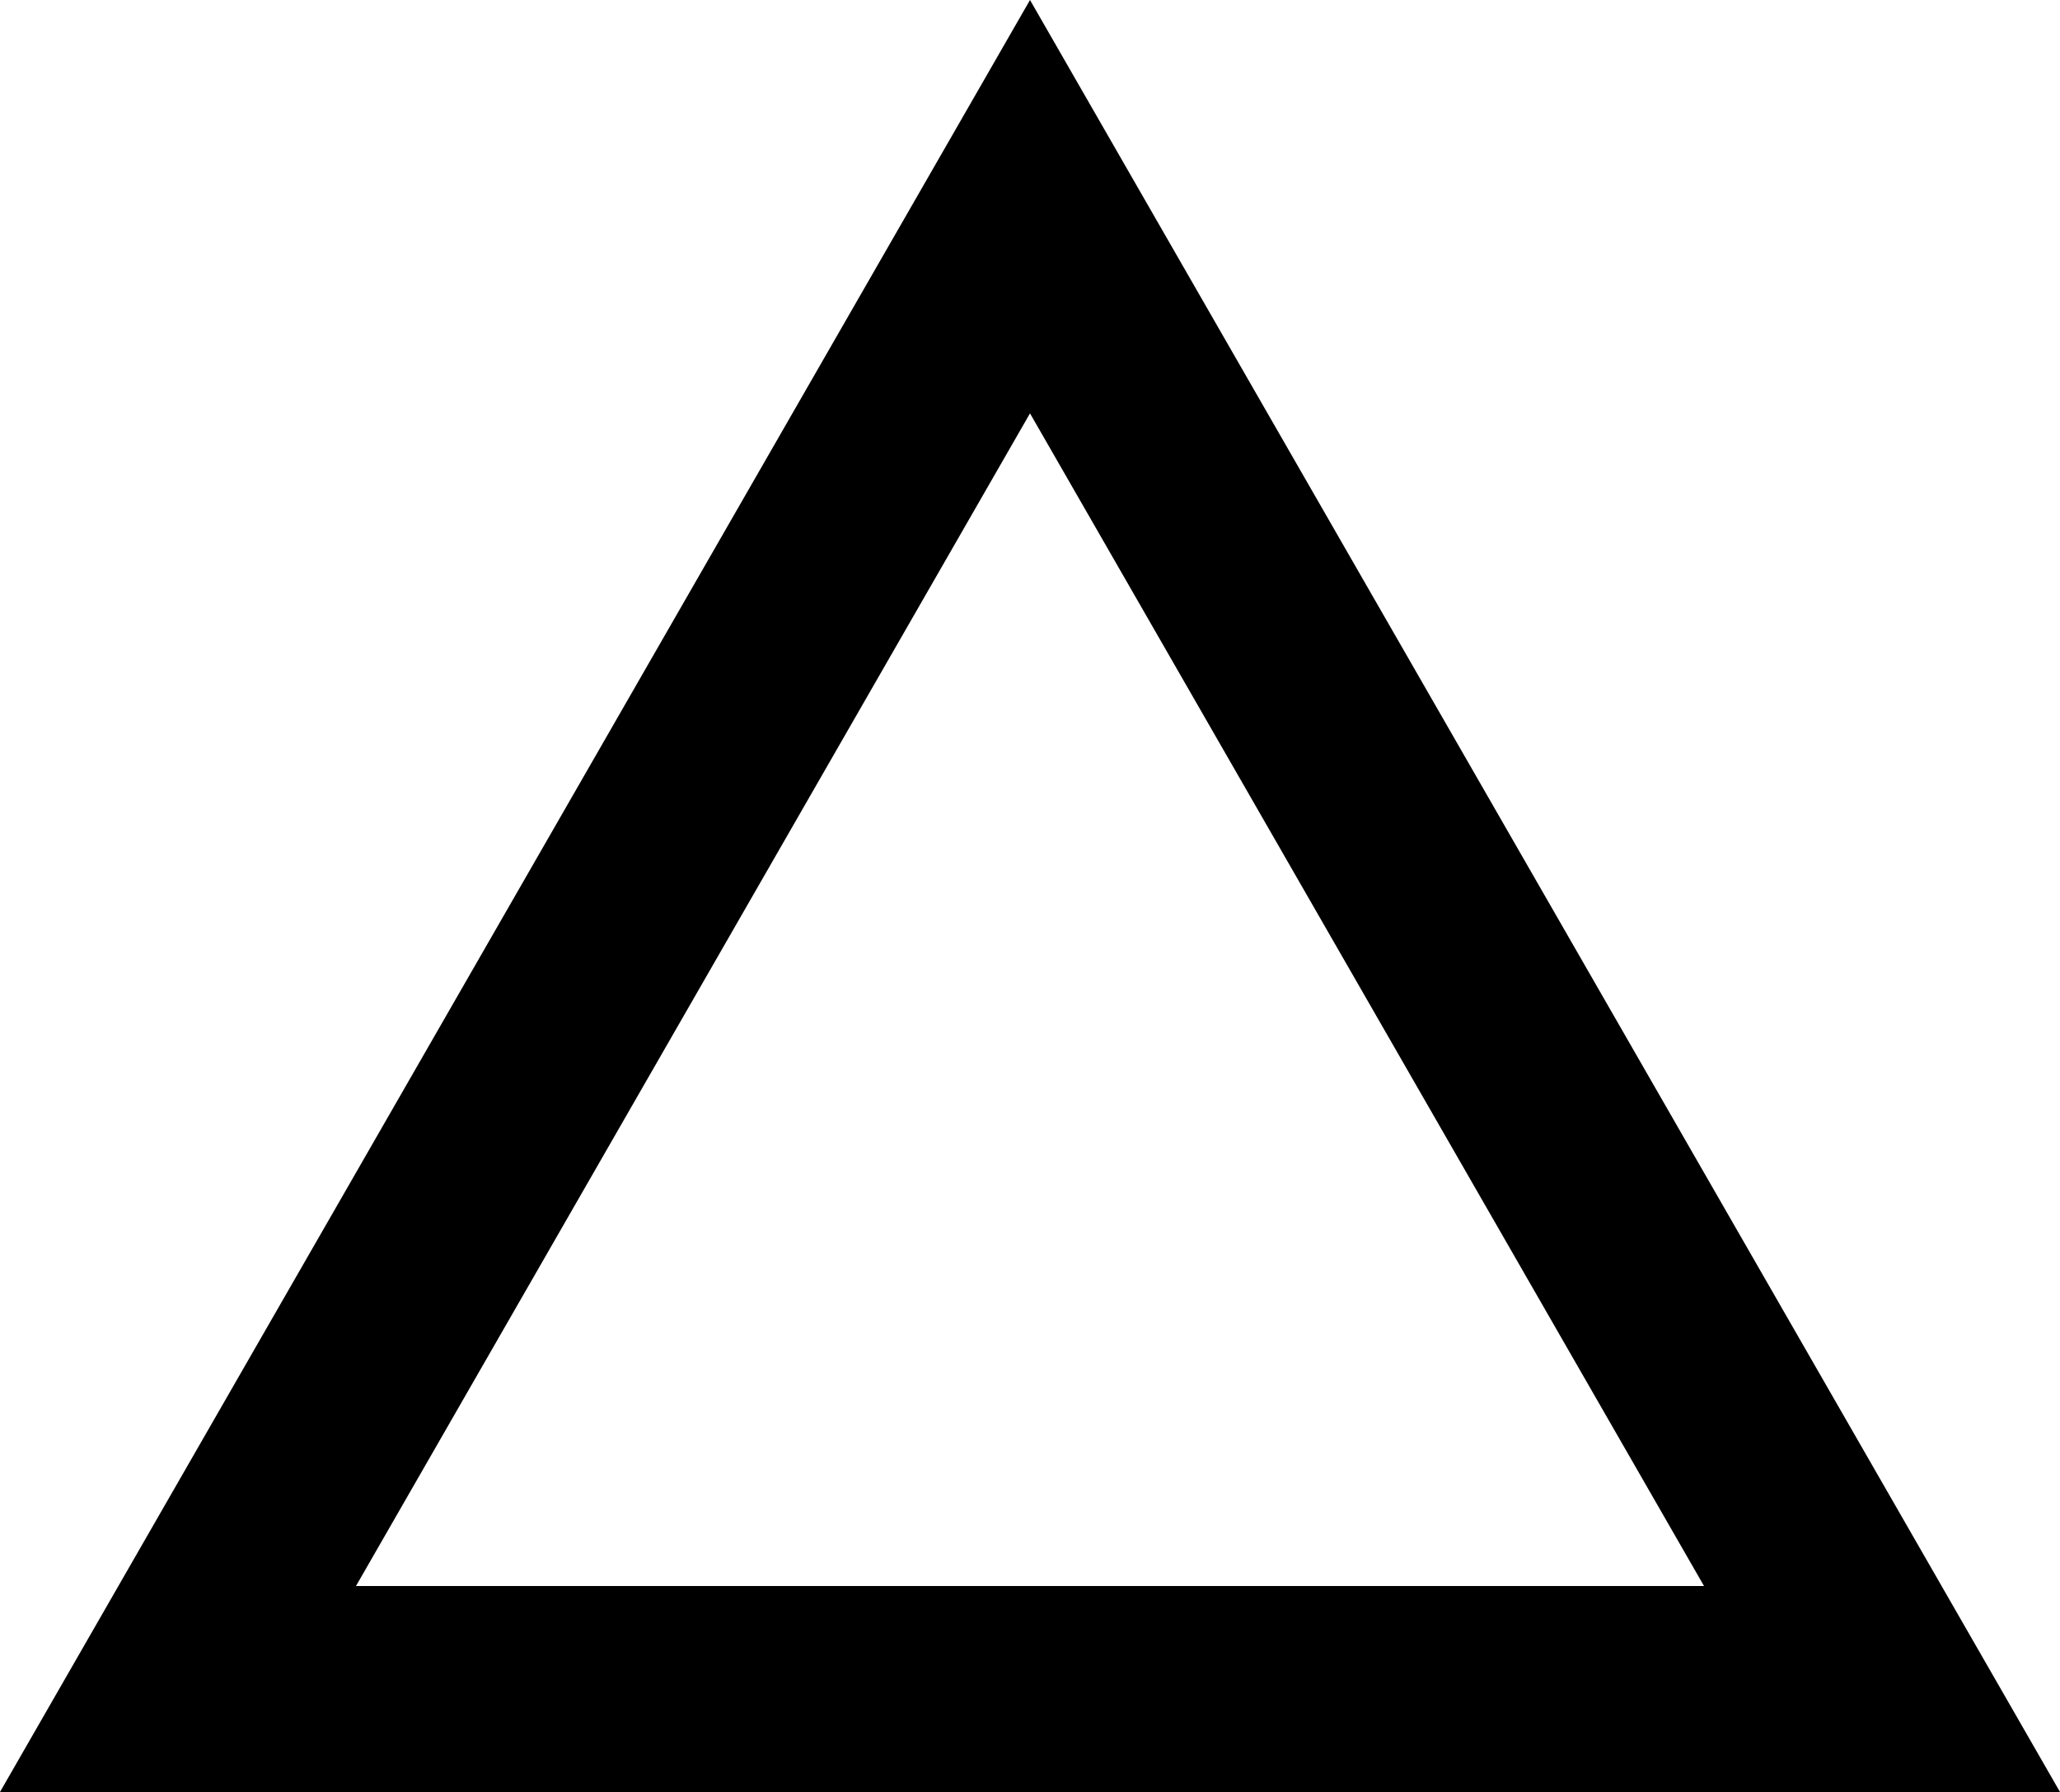
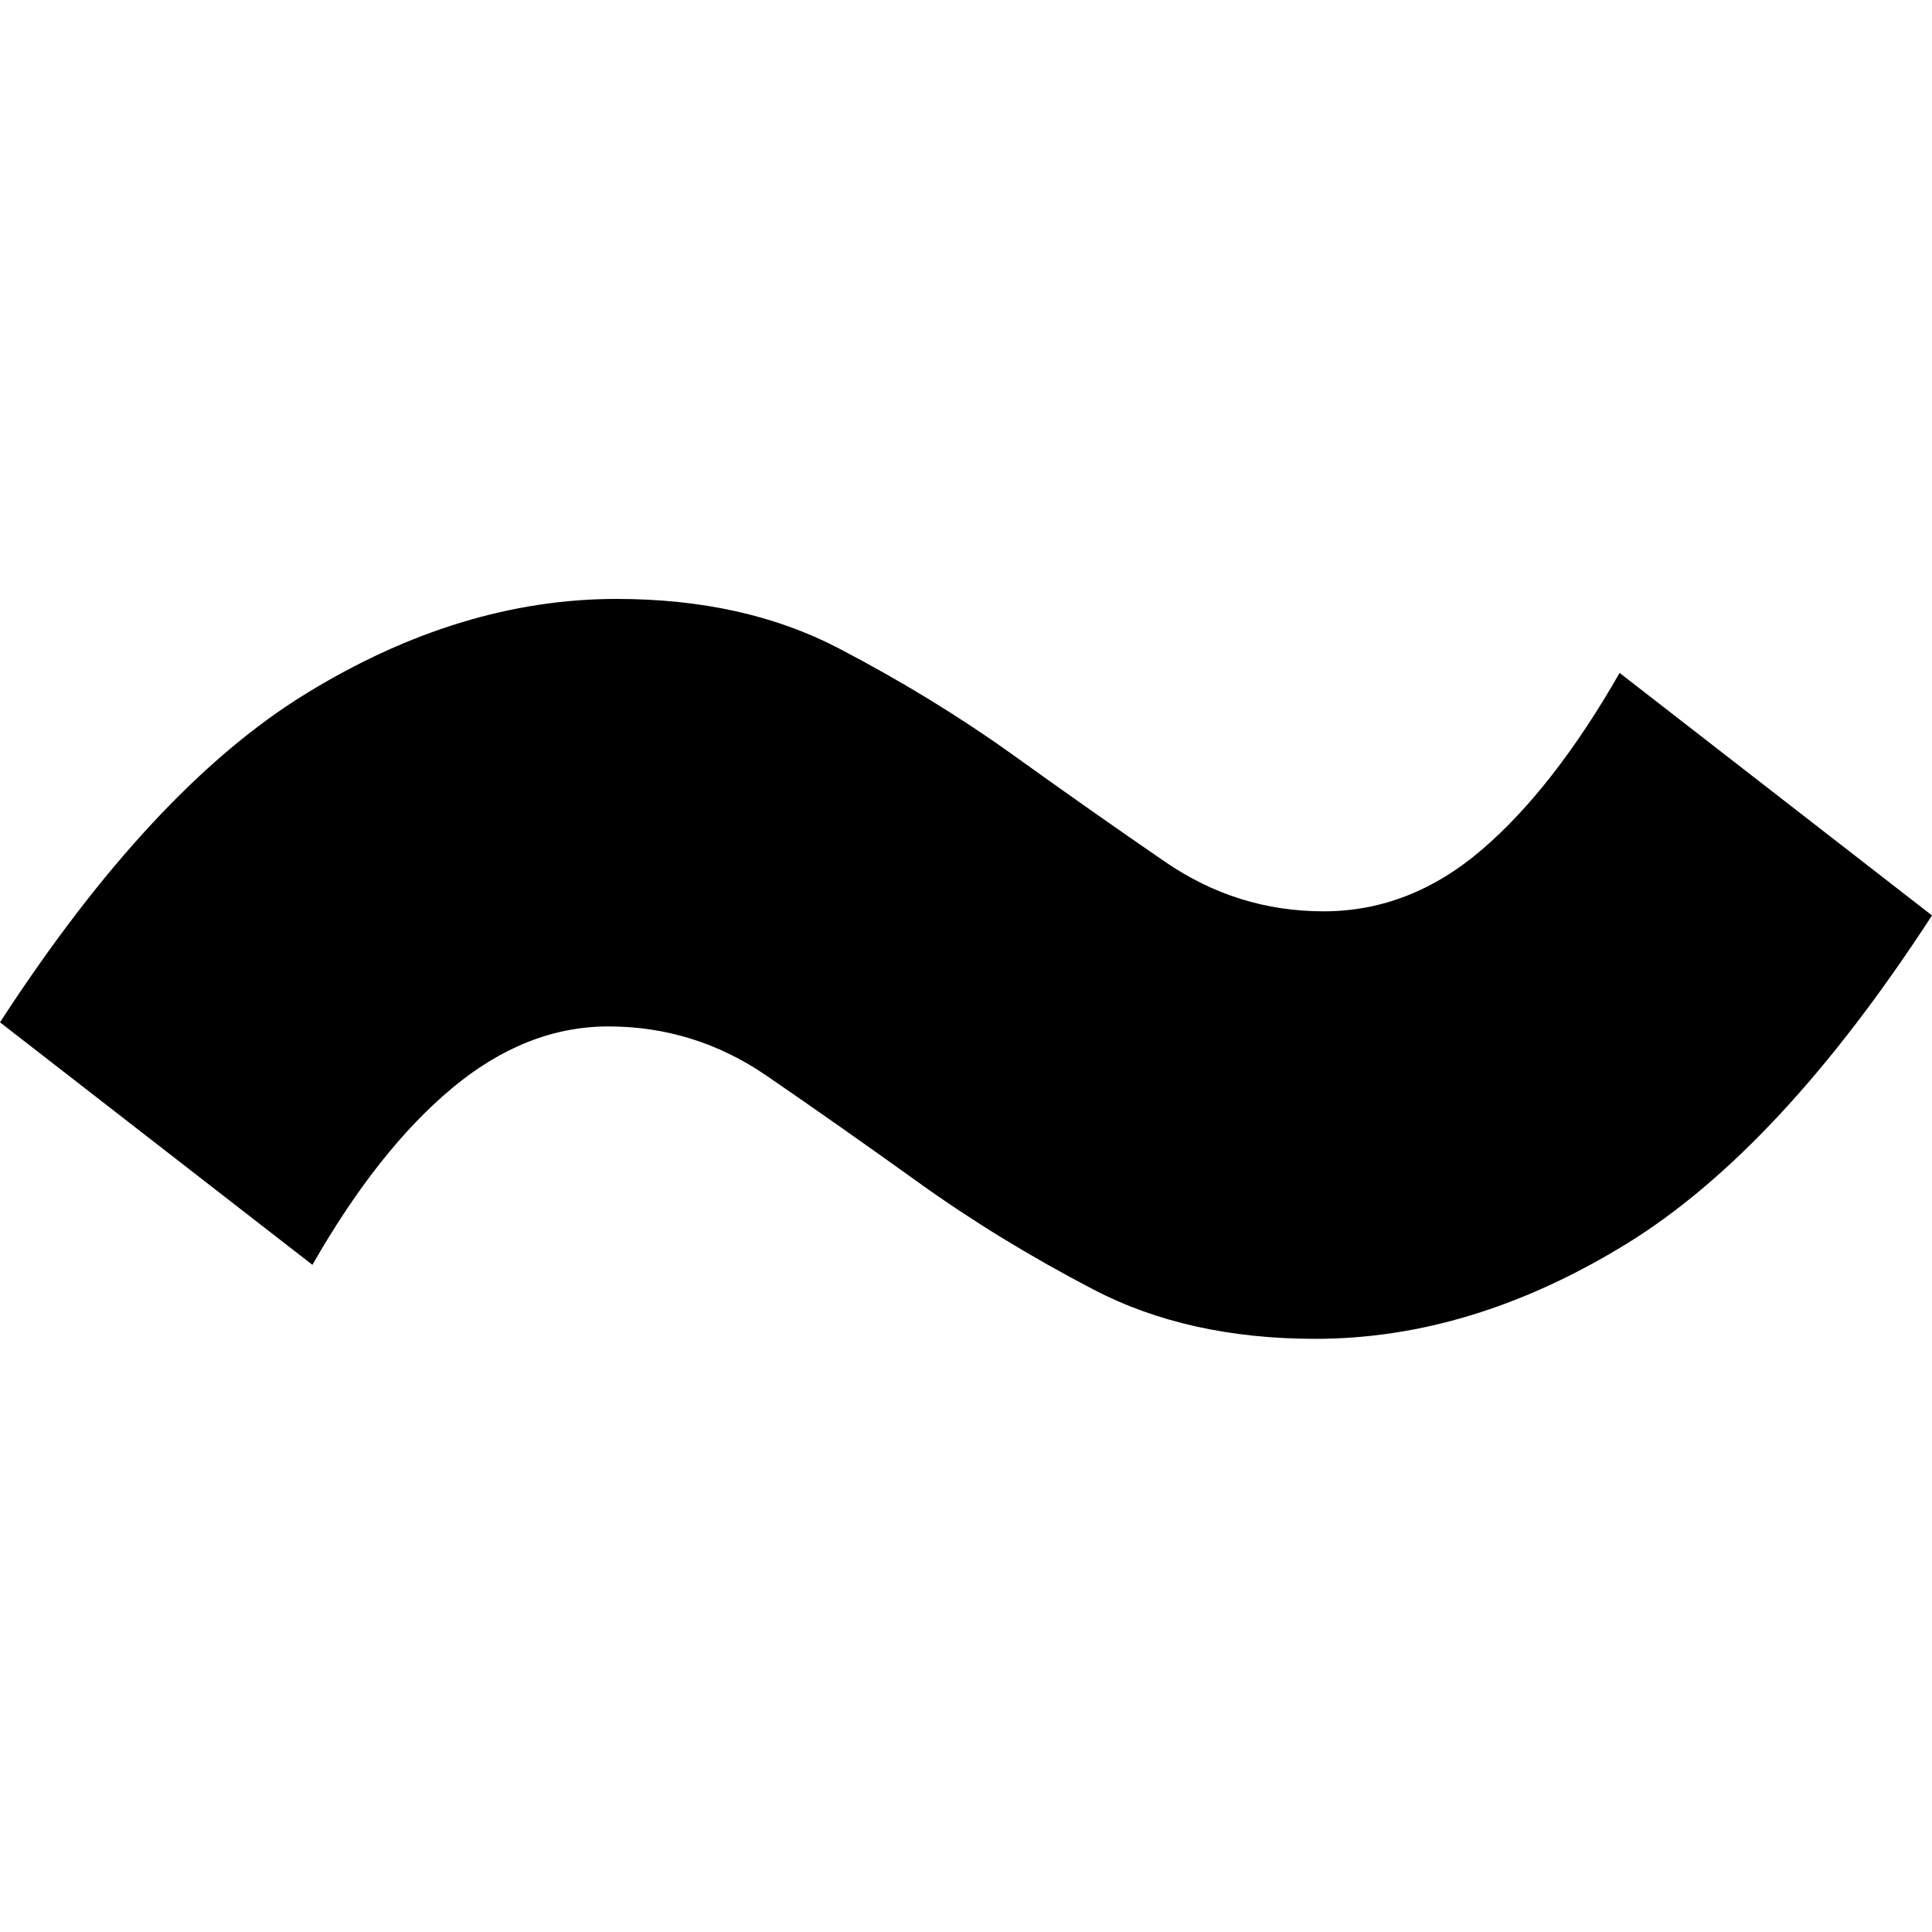
- <svg xmlns="http://www.w3.org/2000/svg" width="100px" height="87px" viewBox="0 0 100 87" version="1.1">
+ <svg xmlns="http://www.w3.org/2000/svg" width="100px" height="100px" viewBox="0 0 100 100" version="1.1">
  <defs />
  <g id="Page-1" stroke="none" stroke-width="1" fill="none" fill-rule="evenodd">
-     <g id="Home" stroke="#000000" stroke-width="10">
-       <path d="M50,10.034 L91.36,82 L8.64,82 L50,10.034 Z" id="Triangle" />
+     <g id="Artboard" fill="#000000">
+       <path d="M0,52.915 C5.248,44.83 10.532,39.156 15.851,35.894 C21.17,32.631 26.525,31 31.915,31 C36.312,31 40.142,31.851 43.404,33.553 C46.667,35.255 49.681,37.099 52.447,39.085 C55.213,41.071 57.837,42.915 60.319,44.617 C62.801,46.319 65.532,47.17 68.511,47.17 C71.489,47.17 74.22,46.106 76.702,43.979 C79.184,41.851 81.56,38.801 83.83,34.83 L100,47.383 C94.752,55.468 89.468,61.142 84.149,64.404 C78.83,67.667 73.475,69.298 68.085,69.298 C63.688,69.298 59.858,68.447 56.596,66.745 C53.333,65.043 50.319,63.199 47.553,61.213 C44.787,59.227 42.163,57.383 39.681,55.681 C37.199,53.979 34.468,53.128 31.489,53.128 C28.652,53.128 25.957,54.191 23.404,56.319 C20.851,58.447 18.44,61.496 16.17,65.468 L0,52.915 Z" id="~" />
    </g>
  </g>
</svg>
